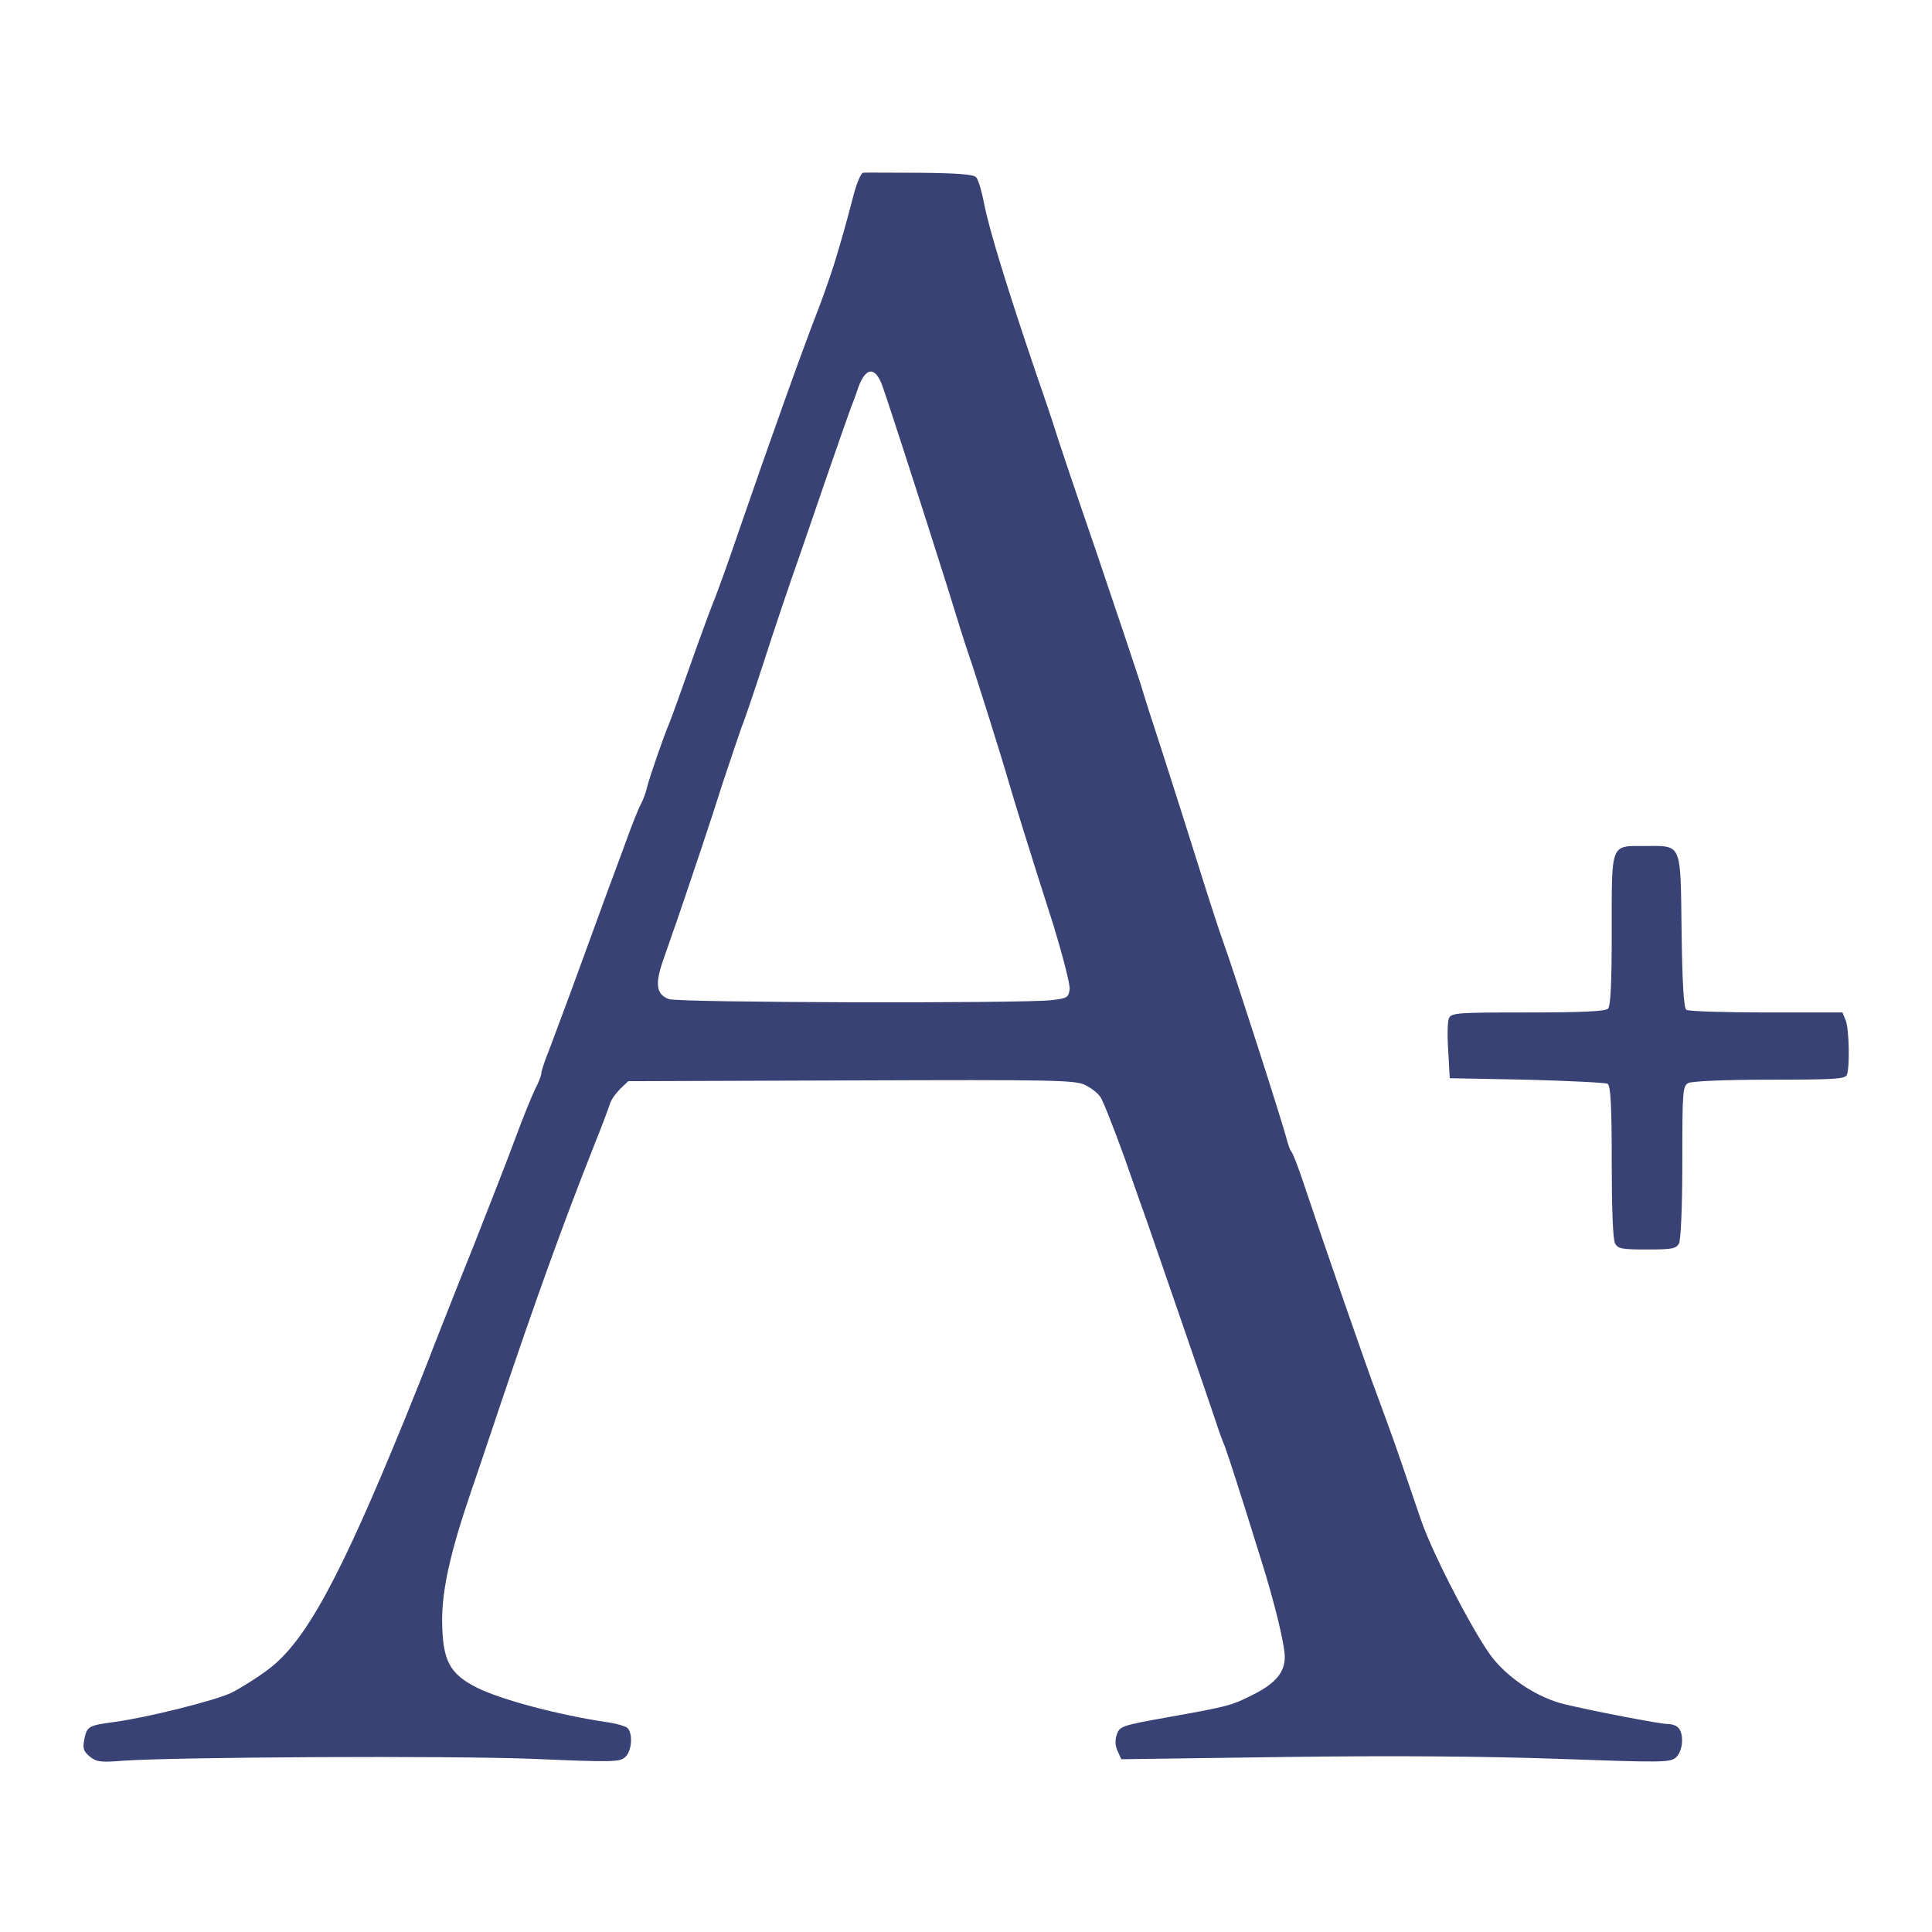
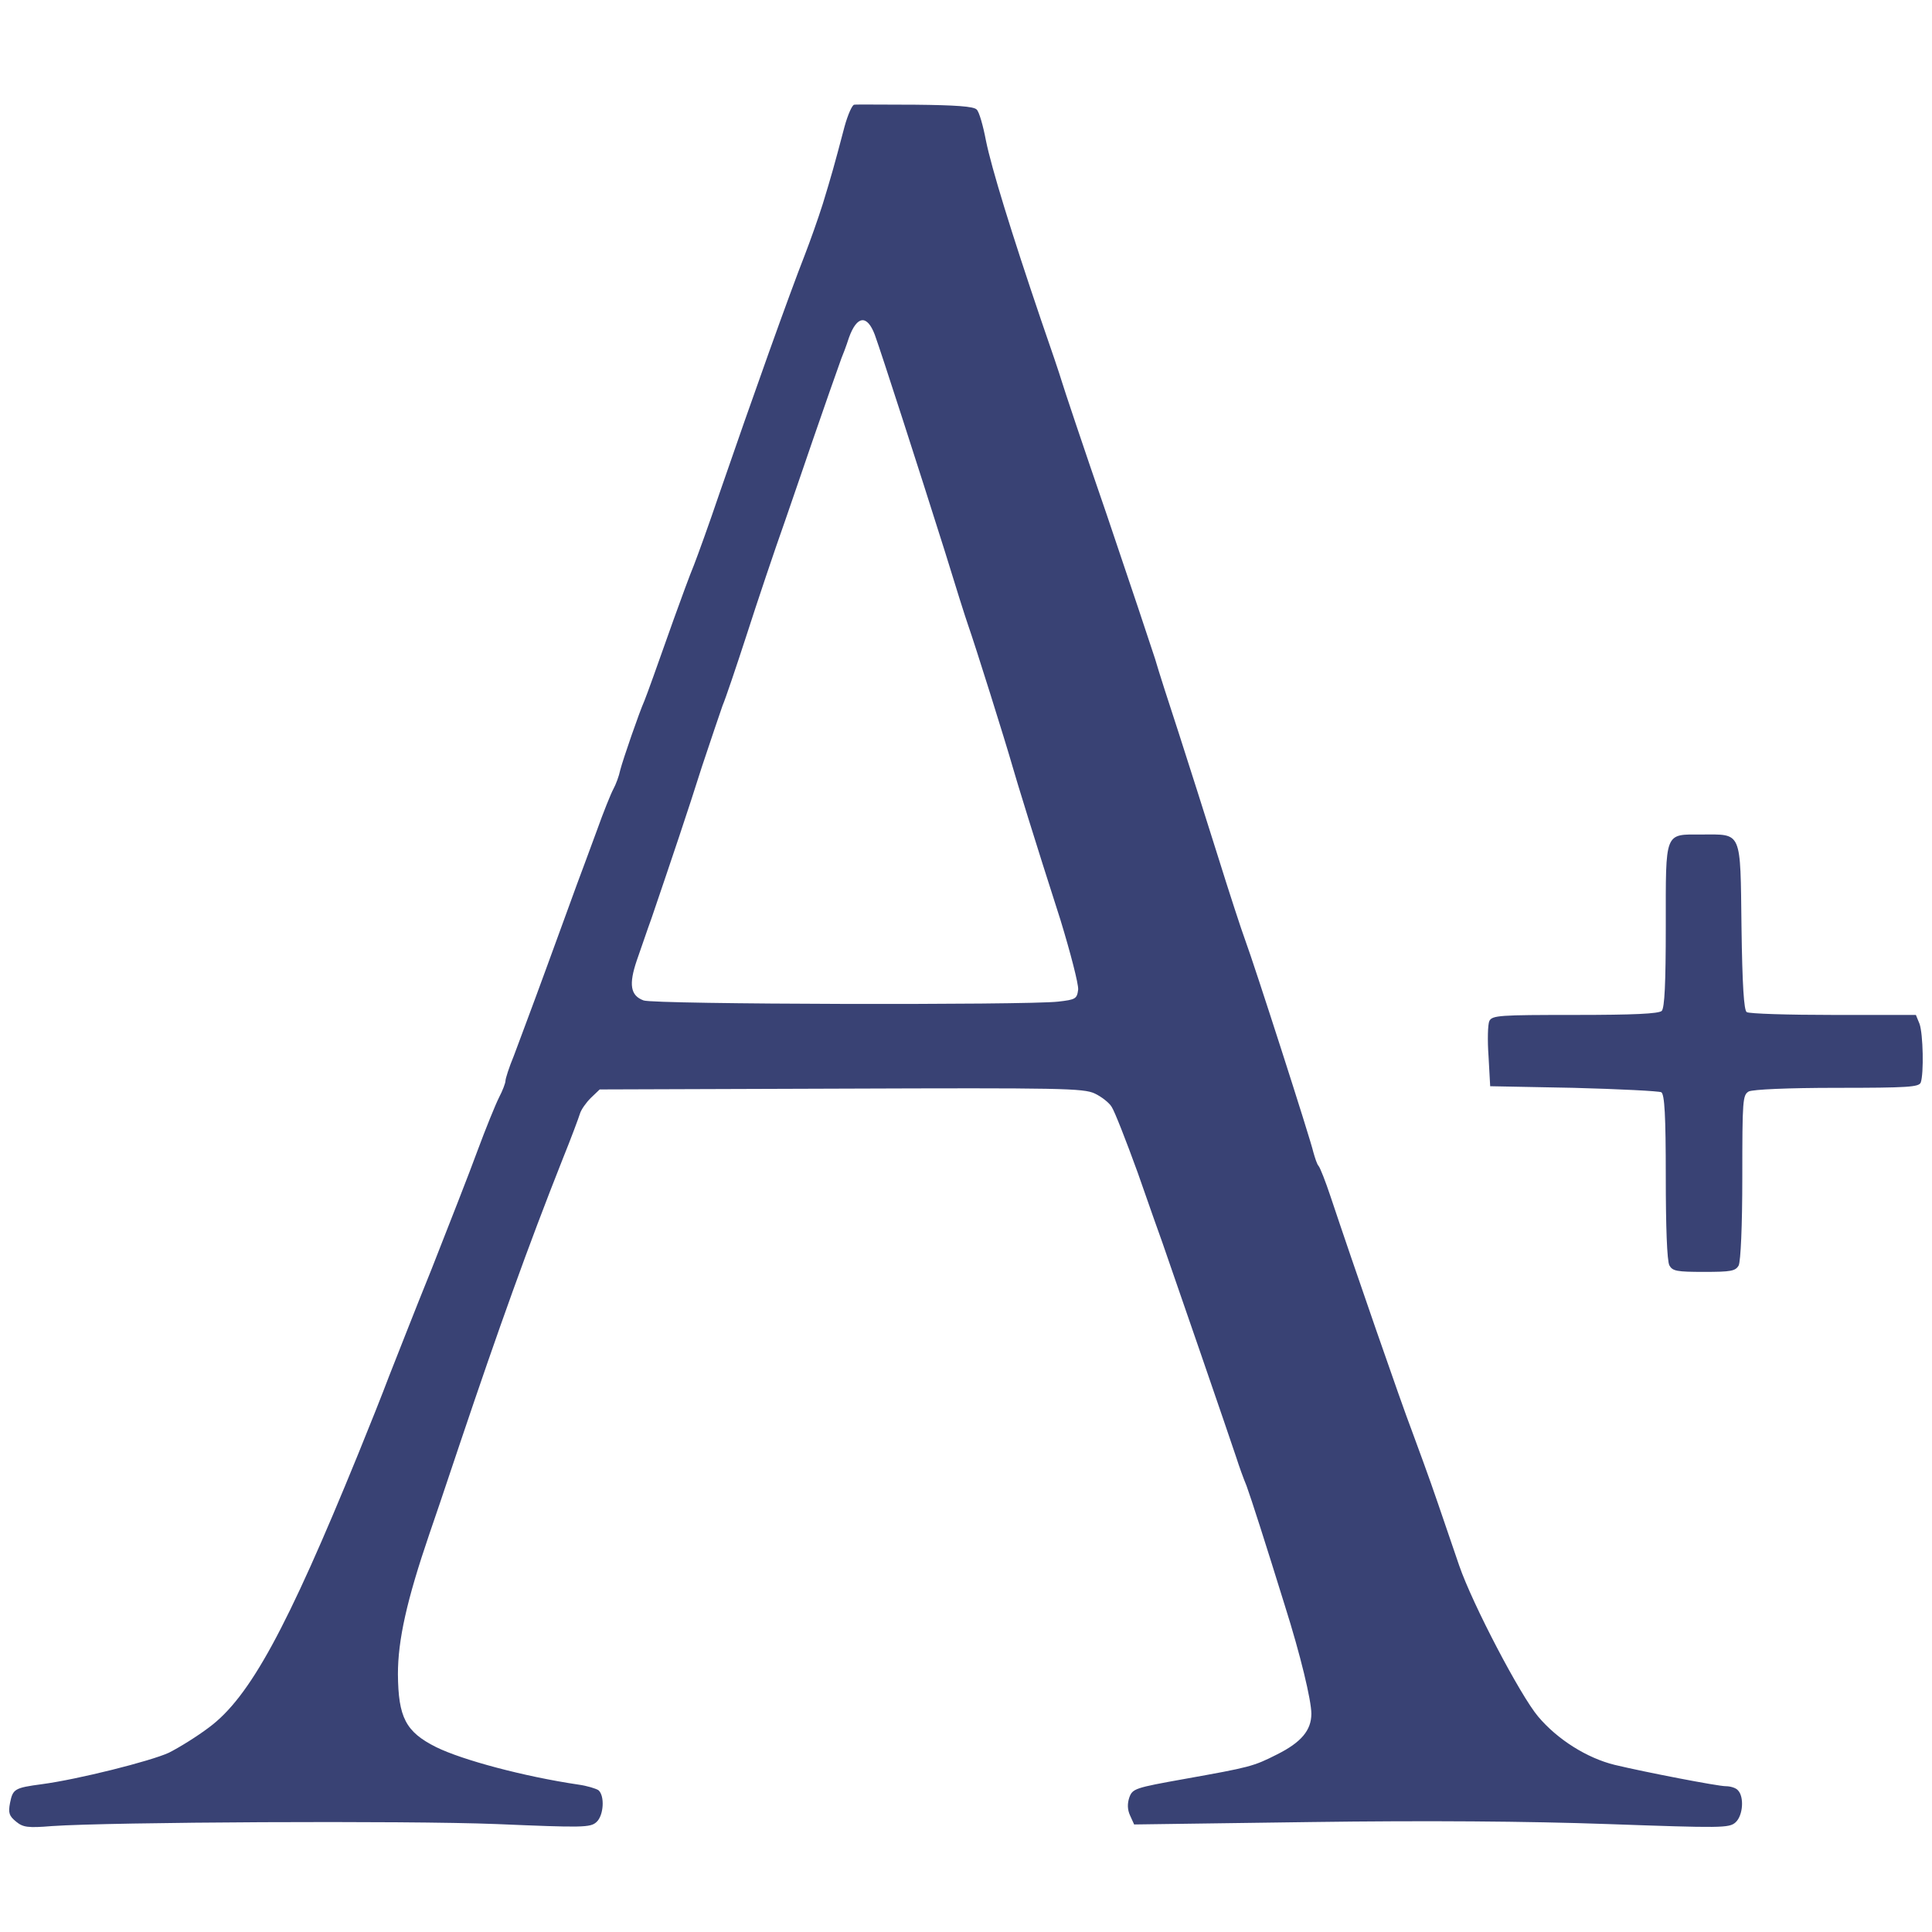
- <svg xmlns="http://www.w3.org/2000/svg" viewBox="28 28 52 52">
+ <svg xmlns="http://www.w3.org/2000/svg" viewBox="30.02 30.05 47.97 47.97">
  <path fill="#394274" fill-rule="evenodd" d="M30.42,75.28C30.25,75.14 30.22,75.07 30.27,74.81C30.34,74.47 30.38,74.44 31.06,74.35C31.96,74.23 33.75,73.78 34.21,73.57C34.47,73.44 34.92,73.16 35.21,72.94C36.22,72.19 37.14,70.5 38.91,66.16C39.18,65.5 39.53,64.62 39.68,64.22C39.84,63.82 40.31,62.61 40.74,61.55C41.16,60.48 41.68,59.16 41.88,58.61C42.08,58.07 42.32,57.48 42.41,57.3C42.5,57.13 42.57,56.94 42.57,56.89C42.57,56.83 42.66,56.55 42.78,56.26C42.89,55.96 43.25,55.01 43.57,54.13C43.89,53.25 44.24,52.3 44.34,52.02C44.45,51.73 44.67,51.13 44.84,50.67C45,50.22 45.19,49.75 45.25,49.64C45.31,49.53 45.39,49.32 45.42,49.17C45.49,48.9 45.89,47.74 46.02,47.45C46.1,47.25 46.3,46.69 46.75,45.42C46.93,44.92 47.15,44.32 47.25,44.08C47.34,43.85 47.63,43.05 47.88,42.31C48.7,39.93 49.61,37.38 50.01,36.36C50.13,36.05 50.33,35.49 50.45,35.11C50.66,34.42 50.73,34.18 50.99,33.19C51.07,32.9 51.18,32.65 51.23,32.65C51.28,32.64 51.97,32.65 52.75,32.65C53.73,32.66 54.2,32.69 54.27,32.77C54.33,32.82 54.43,33.17 54.5,33.54C54.64,34.23 55.13,35.82 55.87,38C56.11,38.69 56.34,39.37 56.38,39.51C56.42,39.65 56.92,41.15 57.5,42.83C58.07,44.51 58.61,46.13 58.7,46.41C58.78,46.69 59.05,47.53 59.29,48.26C59.53,49 59.96,50.36 60.25,51.28C60.54,52.21 60.85,53.16 60.94,53.4C61.16,53.99 62.56,58.34 62.63,58.66C62.67,58.8 62.72,58.96 62.76,59C62.8,59.05 62.93,59.38 63.05,59.74C63.61,61.42 64.83,64.94 65.07,65.56C65.21,65.94 65.51,66.75 65.72,67.37C65.93,67.99 66.17,68.68 66.25,68.92C66.58,69.88 67.77,72.15 68.21,72.67C68.69,73.24 69.42,73.7 70.11,73.87C70.86,74.05 72.67,74.4 72.87,74.4C72.98,74.4 73.12,74.44 73.17,74.5C73.33,74.66 73.3,75.13 73.11,75.3C72.95,75.44 72.77,75.44 69.94,75.34C67.95,75.27 65.46,75.25 62.56,75.29L58.18,75.35L58.08,75.13C58.01,74.98 58.01,74.83 58.06,74.68C58.14,74.46 58.2,74.44 59.43,74.22C61.05,73.93 61.14,73.91 61.73,73.61C62.33,73.31 62.58,73.01 62.58,72.6C62.58,72.27 62.31,71.14 61.92,69.91C61.44,68.36 61.09,67.27 60.97,66.94C60.89,66.75 60.78,66.44 60.72,66.25C60.61,65.91 59.06,61.41 58.88,60.9C58.83,60.76 58.55,59.98 58.27,59.17C57.98,58.37 57.69,57.63 57.62,57.53C57.56,57.43 57.37,57.28 57.2,57.2C56.92,57.07 56.37,57.06 50.9,57.08L44.91,57.1L44.69,57.31C44.57,57.43 44.45,57.6 44.42,57.7C44.39,57.8 44.2,58.31 43.99,58.83C43.13,61 42.4,63.04 41.45,65.86C41.08,66.97 40.73,68 40.68,68.14C40.12,69.78 39.9,70.77 39.9,71.62C39.91,72.69 40.09,73.05 40.85,73.43C41.5,73.75 43.03,74.16 44.38,74.36C44.6,74.39 44.82,74.46 44.88,74.5C45.04,74.64 45.01,75.13 44.83,75.29C44.68,75.43 44.48,75.43 42.35,75.34C40.09,75.25 32.75,75.29 31.31,75.39C30.71,75.44 30.59,75.42 30.42,75.28ZM71.47,61.47C71.41,61.36 71.38,60.5 71.38,59.27C71.38,57.74 71.35,57.23 71.27,57.17C71.21,57.14 70.23,57.09 69.09,57.06L67.02,57.02L66.98,56.29C66.95,55.88 66.96,55.48 67,55.4C67.07,55.26 67.26,55.25 69.12,55.25C70.6,55.25 71.2,55.22 71.28,55.15C71.35,55.07 71.38,54.48 71.38,53.04C71.38,50.67 71.34,50.77 72.27,50.77C73.28,50.77 73.23,50.65 73.26,53.07C73.28,54.51 73.32,55.14 73.39,55.18C73.45,55.22 74.42,55.25 75.54,55.25L77.59,55.25L77.68,55.47C77.77,55.72 77.79,56.71 77.71,56.93C77.66,57.04 77.4,57.06 75.63,57.06C74.4,57.06 73.55,57.1 73.44,57.15C73.29,57.24 73.28,57.35 73.28,59.27C73.28,60.5 73.24,61.36 73.19,61.47C73.11,61.61 73,61.63 72.33,61.63C71.65,61.63 71.55,61.61 71.47,61.47ZM56.29,54.92C56.73,54.87 56.76,54.85 56.79,54.62C56.8,54.48 56.6,53.71 56.35,52.89C55.71,50.9 55.25,49.4 55.16,49.08C54.98,48.45 54.24,46.09 54.05,45.55C54,45.41 53.74,44.59 53.48,43.74C52.83,41.68 51.91,38.83 51.74,38.36C51.55,37.86 51.3,37.88 51.1,38.43C51.03,38.65 50.94,38.88 50.91,38.95C50.84,39.14 50.44,40.28 50.2,40.98C50.09,41.31 49.78,42.2 49.52,42.96C49.25,43.72 48.82,45 48.56,45.81C48.3,46.61 48.03,47.41 47.96,47.57C47.9,47.74 47.67,48.42 47.45,49.08C47.1,50.19 46.69,51.4 46.2,52.84C46.09,53.14 45.93,53.62 45.83,53.9C45.63,54.49 45.67,54.77 46,54.89C46.26,54.99 55.49,55.01 56.29,54.92Z" />
</svg>
